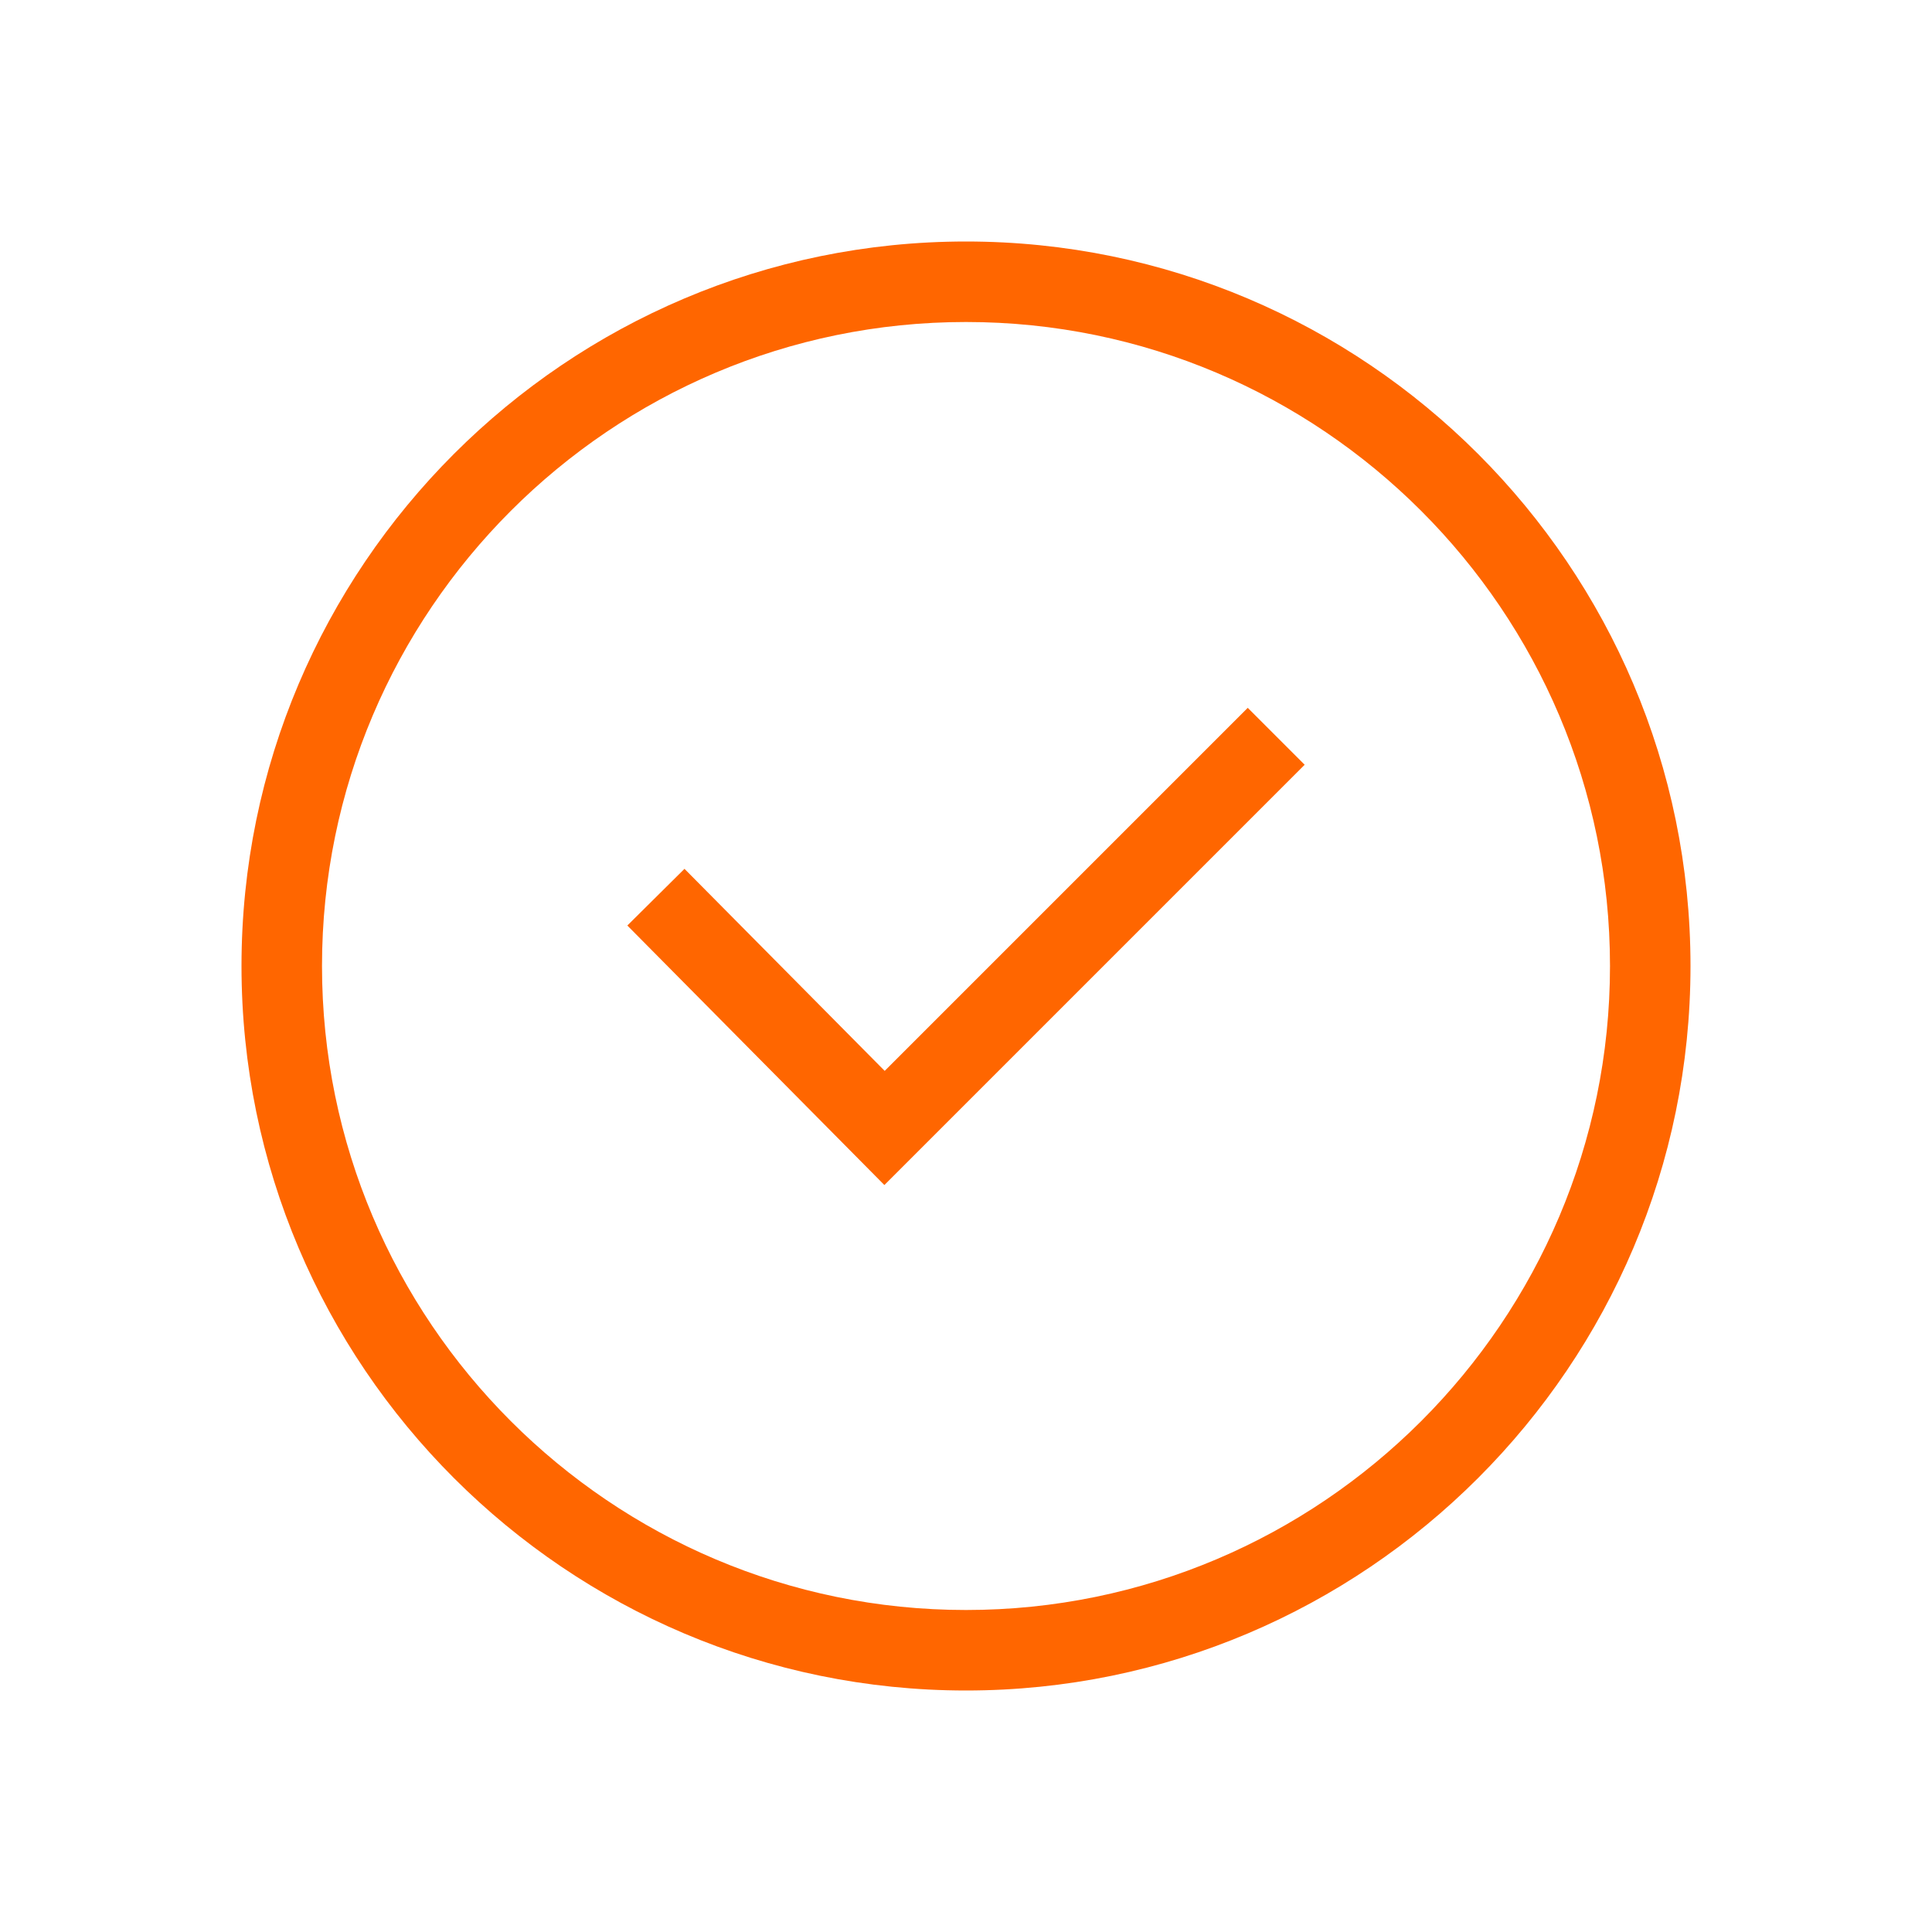
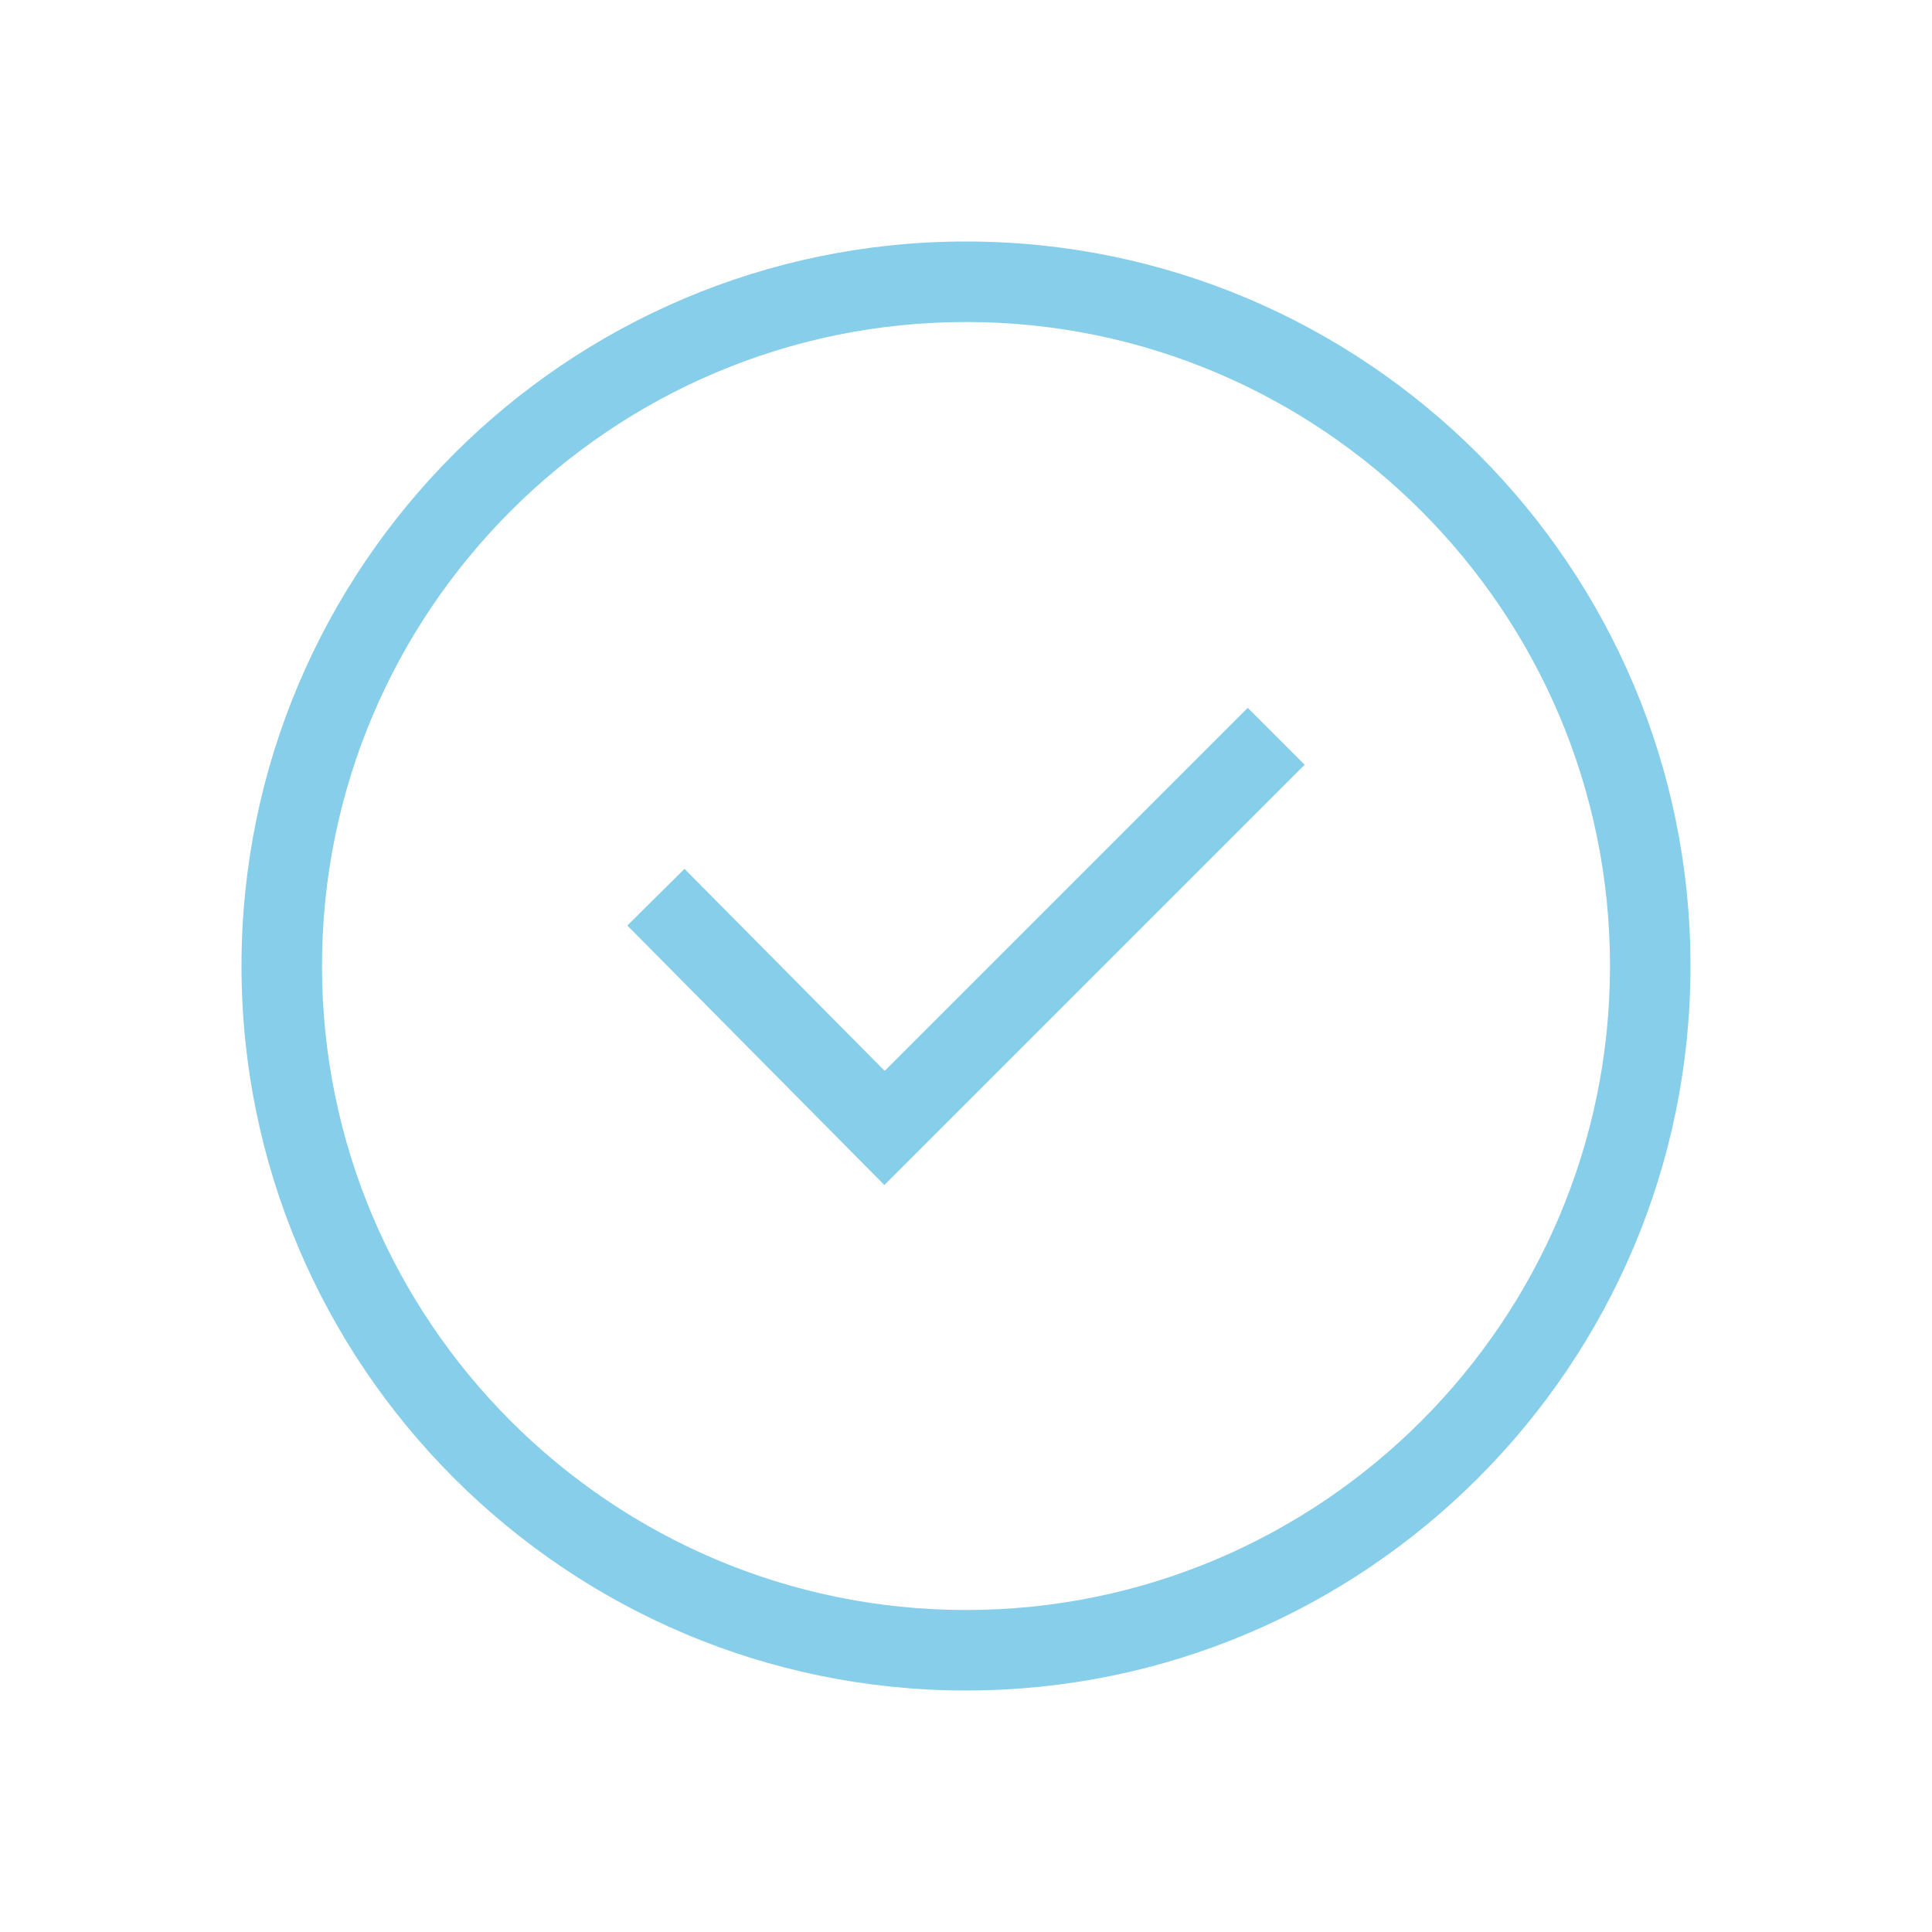
<svg xmlns="http://www.w3.org/2000/svg" focusable="false" width="24" height="24" viewBox="0 0 24 24">
-   <g fill="#ff6600" fill-rule="evenodd">
+   <g fill="skyblue" fill-rule="evenodd">
    <path d="M12 20c-4.411 0-8-3.589-8-8s3.589-8 8-8 8 3.589 8 8-3.589 8-8 8m0-17c-4.963 0-9 4.037-9 9s4.037 9 9 9 9-4.037 9-9-4.037-9-9-9" />
    <path d="M10.99 13.303l-2.487-2.51-.71.704 3.193 3.224 5.221-5.221-.707-.707z" />
  </g>
</svg>
